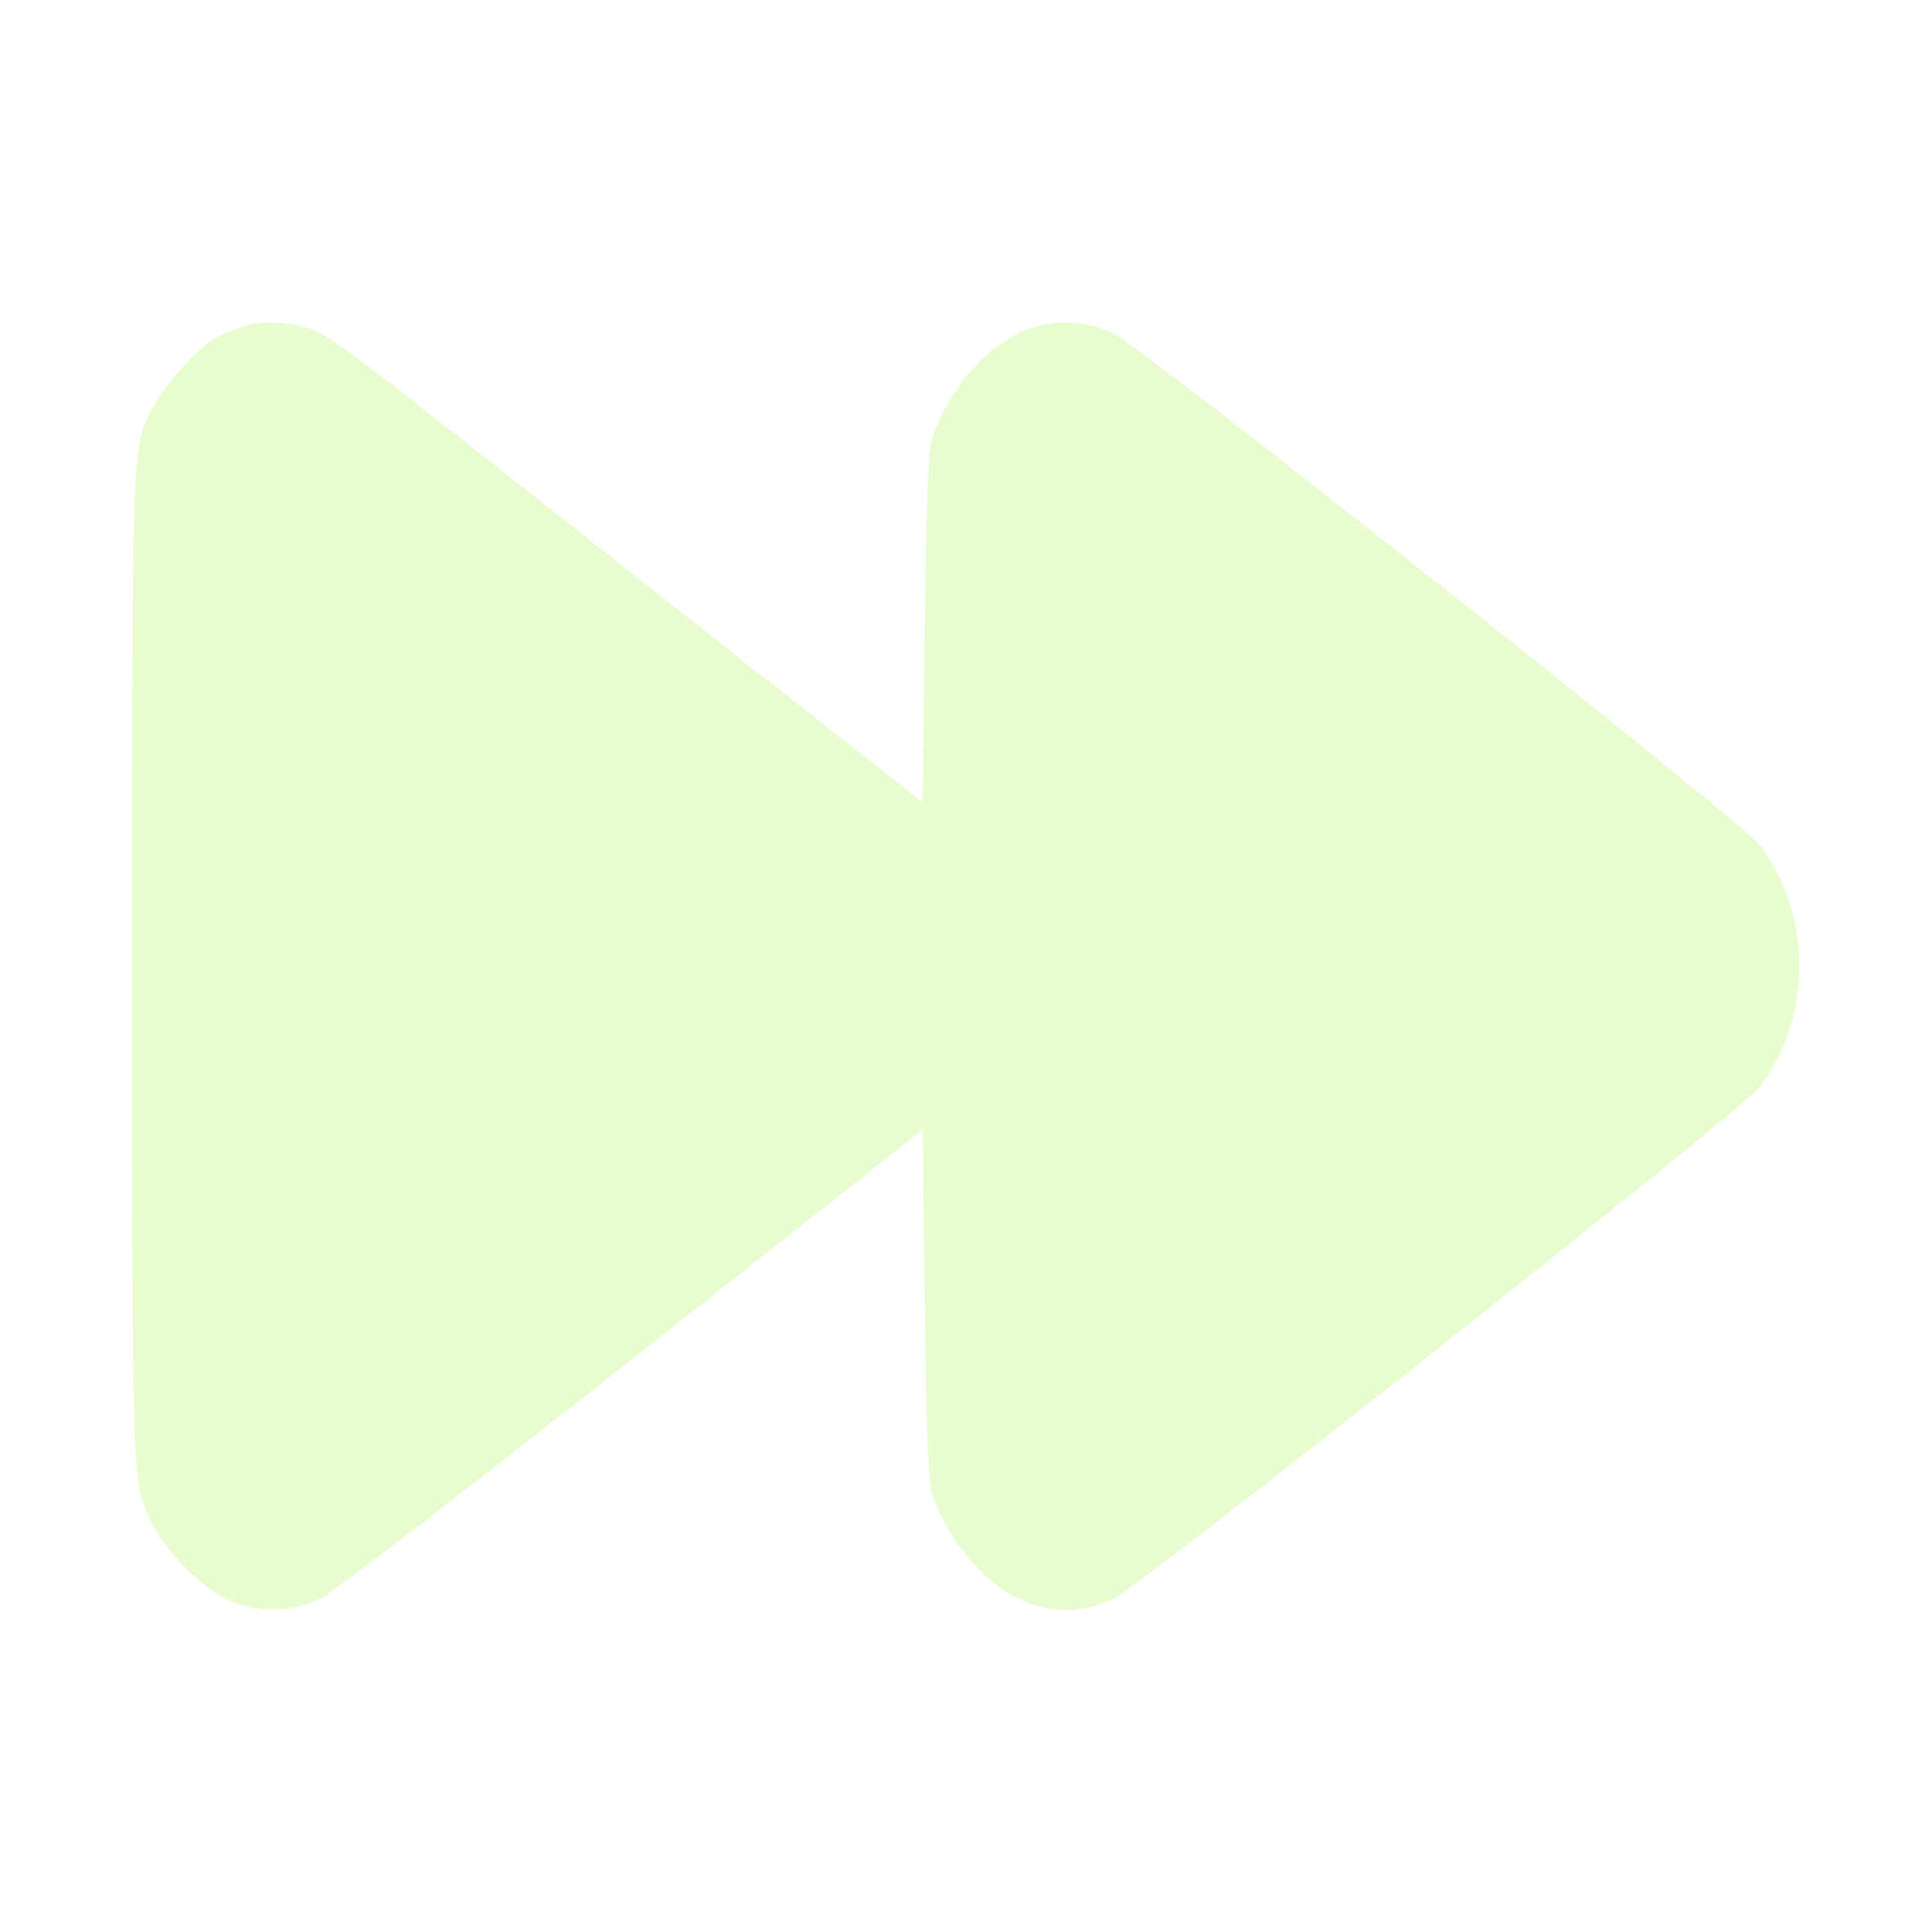
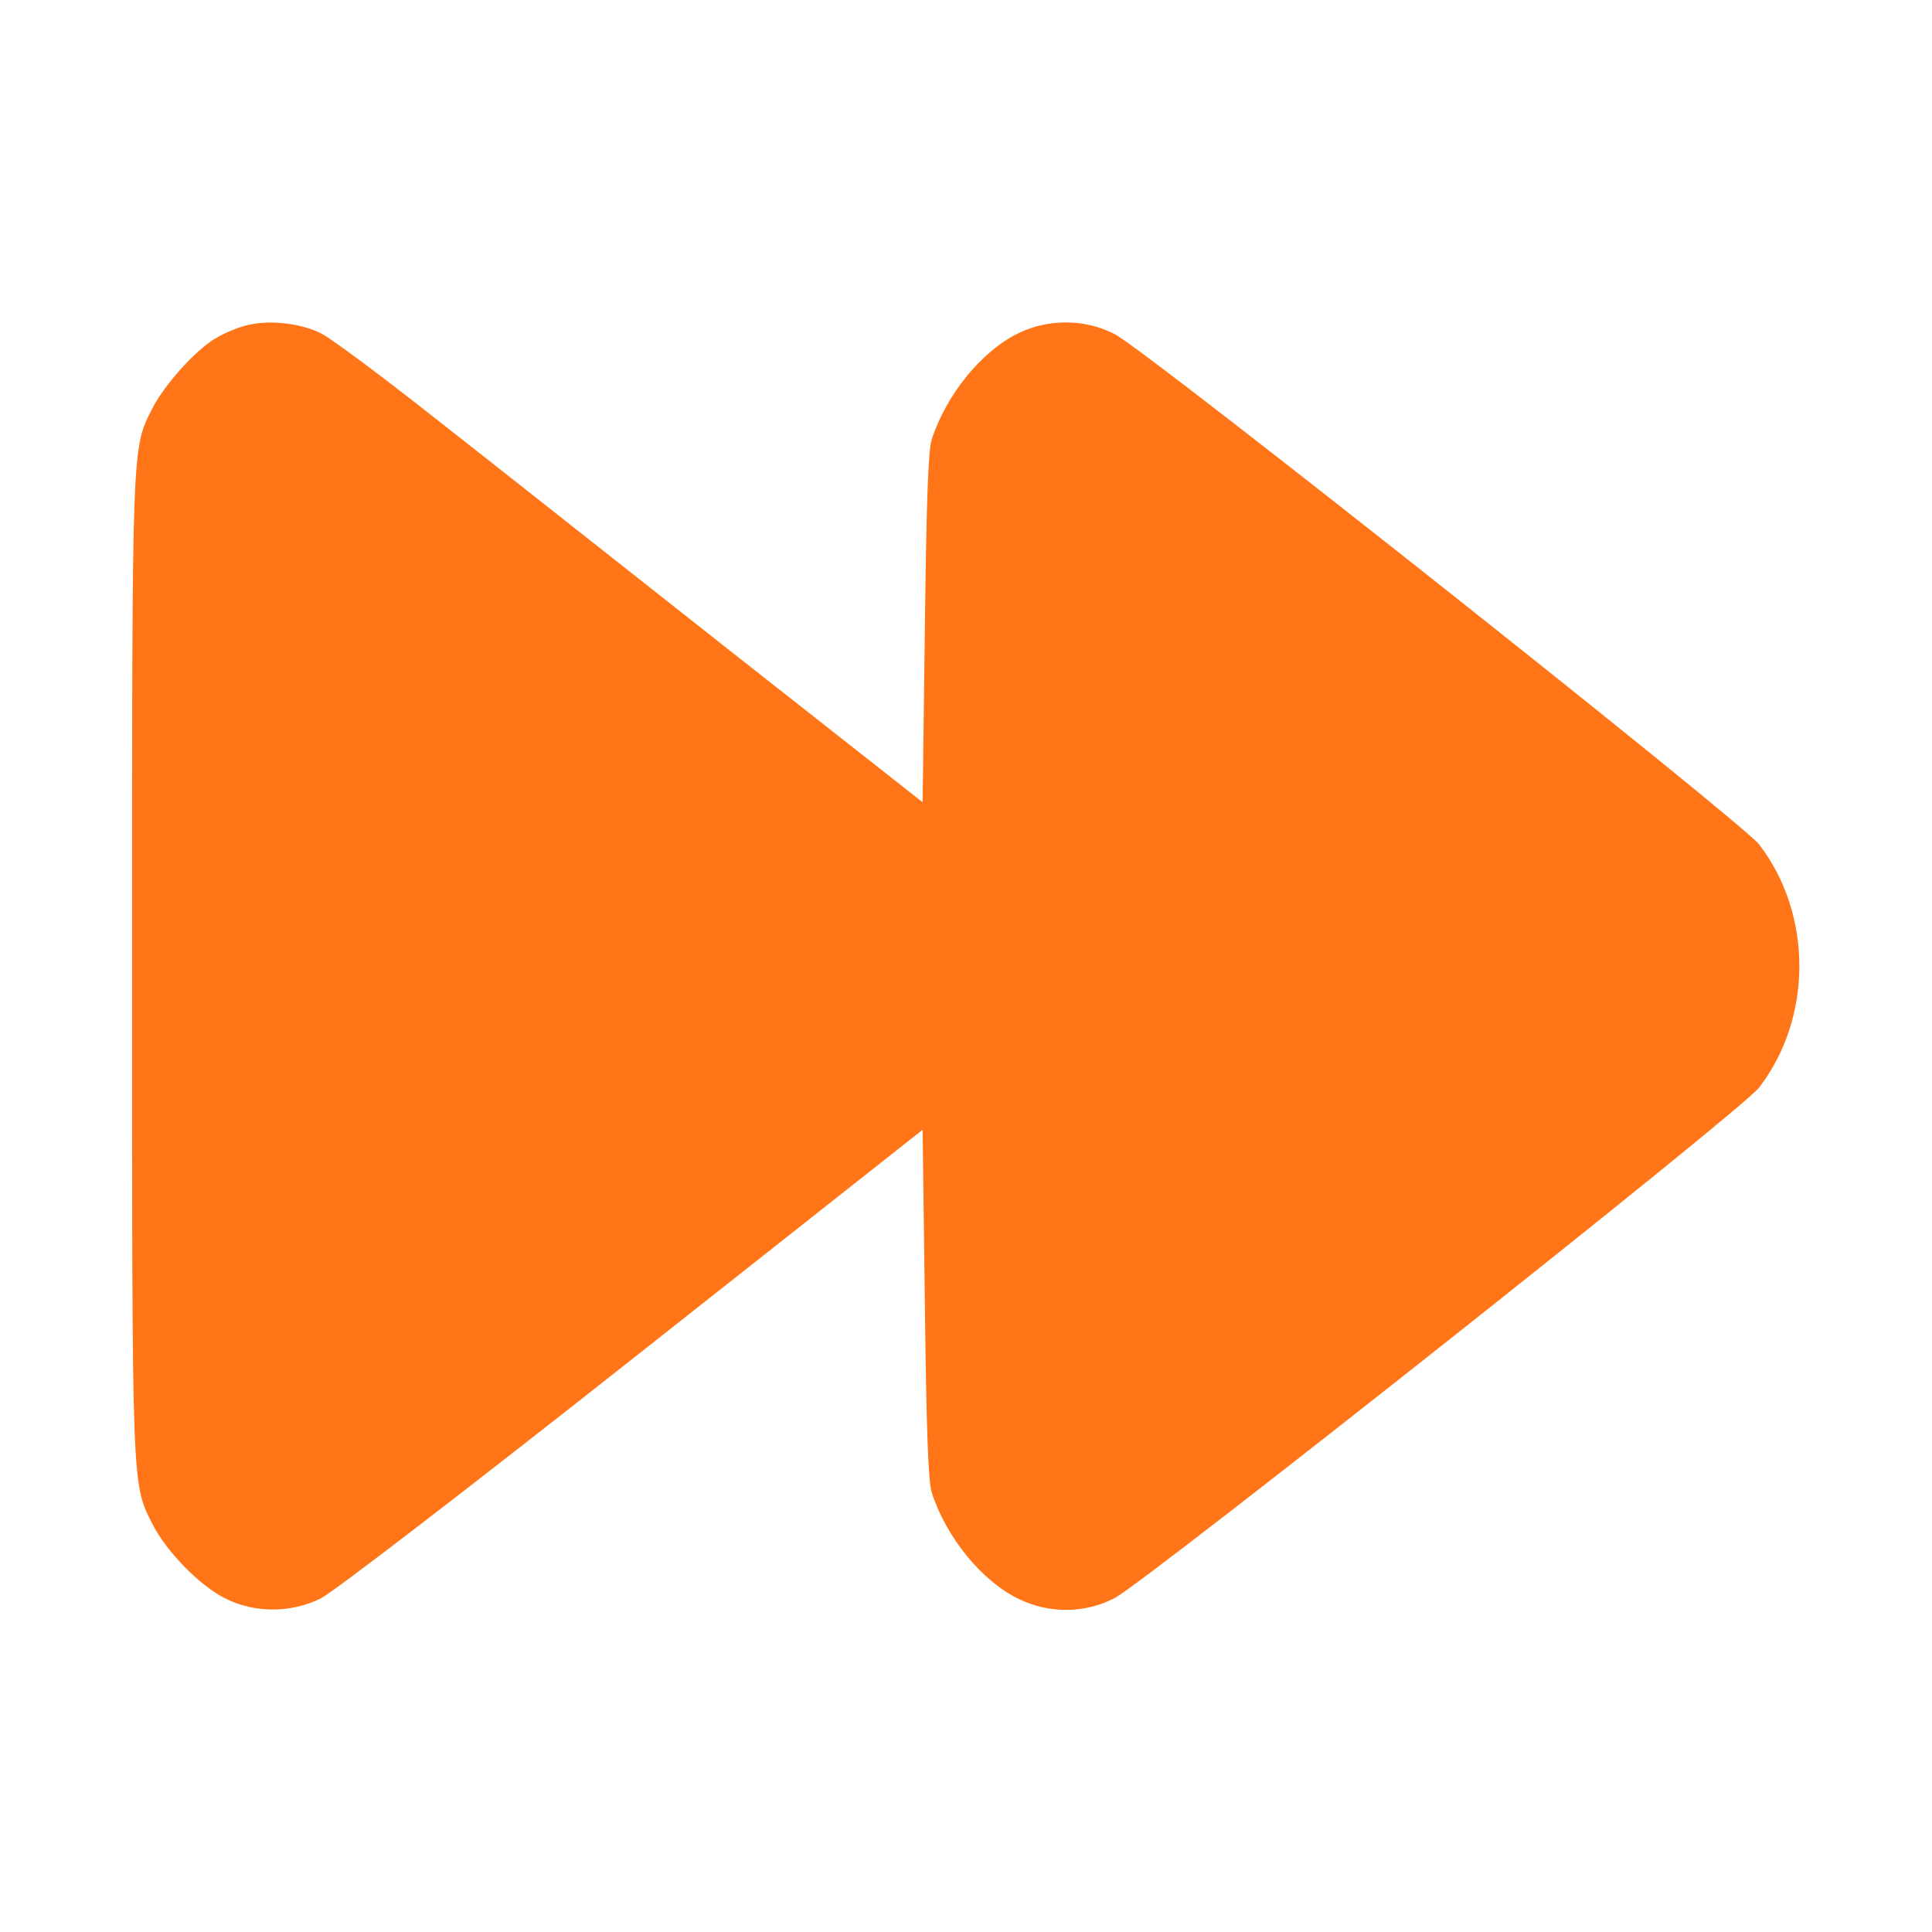
<svg xmlns="http://www.w3.org/2000/svg" version="1.0" width="512pt" height="512pt" viewBox="0 0 512 512" preserveAspectRatio="xMidYMid meet">
-   <g transform="translate(0,512) scale(0.1,-0.1)" fill="#E8FCCF" stroke="none">
+   <g transform="translate(0,512) scale(0.1,-0.1)" fill="#FF7517" stroke="none">
    <path d="M650 4257 c-26 -7 -62 -23 -81 -35 -53 -32 -133 -122 -164 -182 -56 -110 -55 -75 -55 -1480 0 -1406 -1 -1369 55 -1481 38 -73 126 -163 194 -196 77 -38 172 -38 251 1 31 15 387 288 825 634 l770 608 6 -461 c4 -337 9 -471 18 -500 39 -120 133 -235 230 -282 81 -40 177 -39 255 2 88 47 1664 1294 1708 1353 142 185 142 459 0 644 -44 58 -1619 1306 -1707 1352 -78 41 -176 42 -256 3 -97 -47 -191 -162 -230 -282 -9 -29 -14 -163 -18 -501 l-6 -460 -525 413 c-289 228 -637 503 -775 611 -137 108 -270 207 -295 219 -57 28 -142 36 -200 20z" />
  </g>
</svg>
